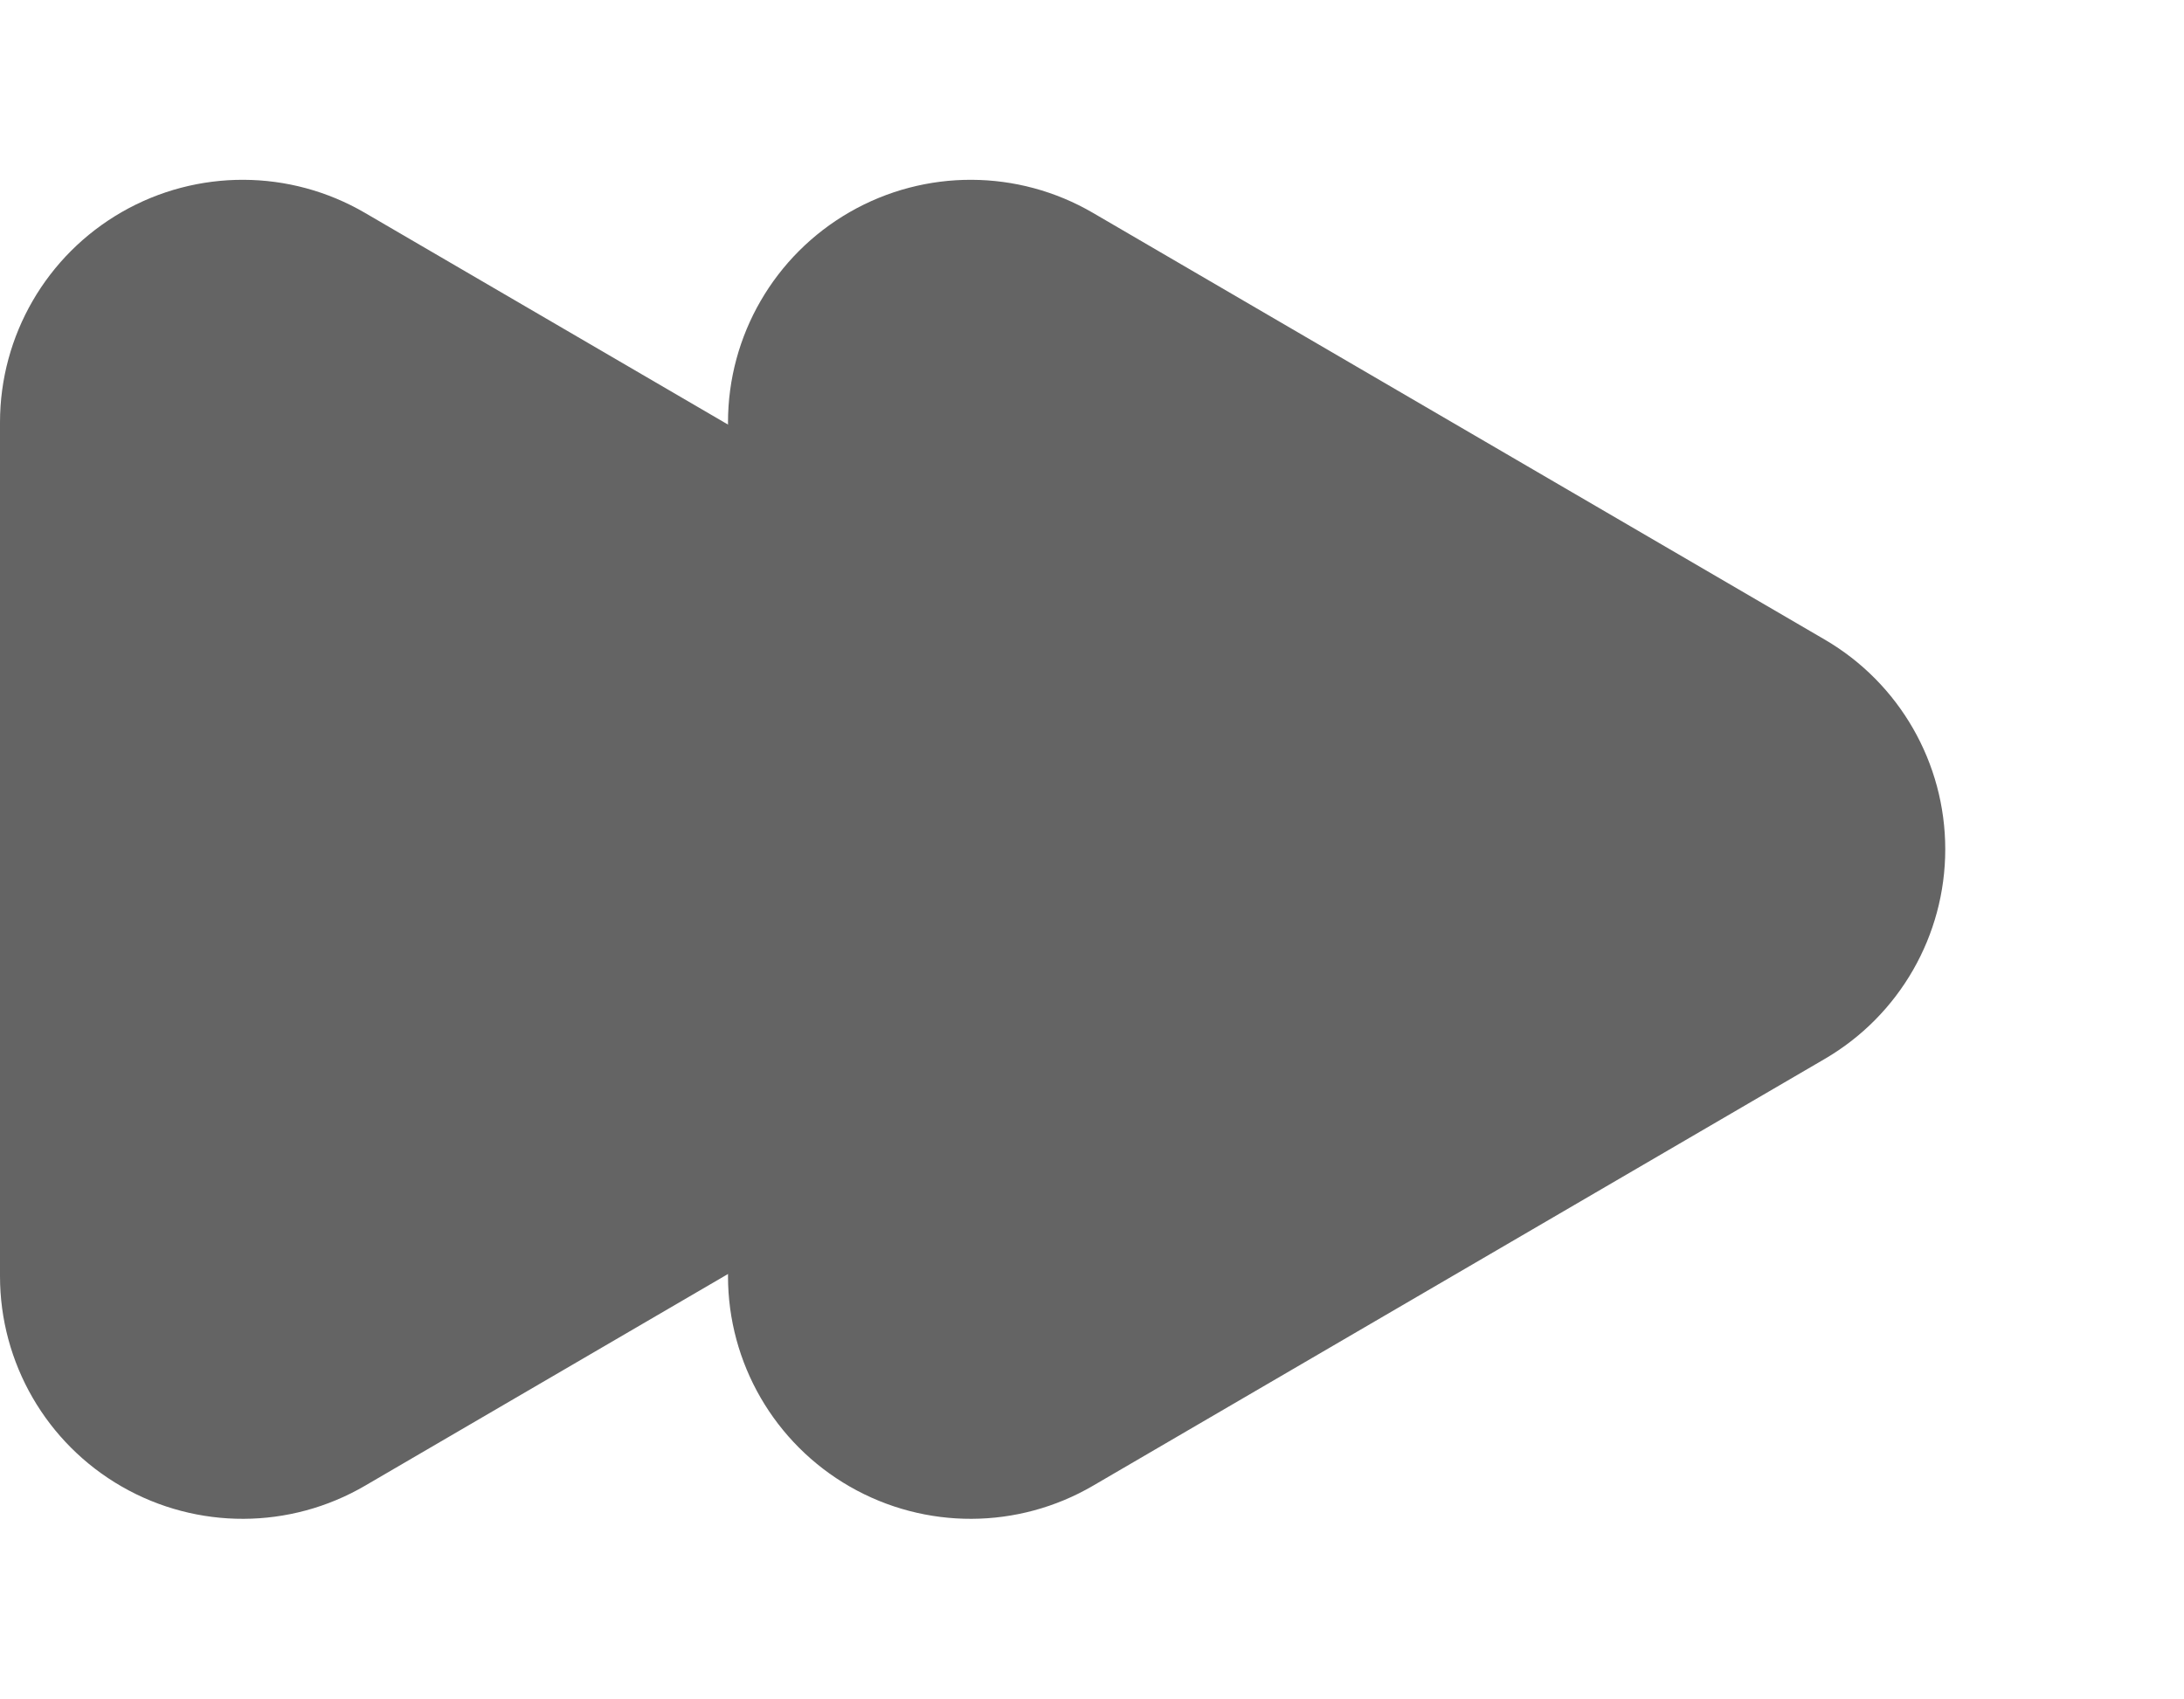
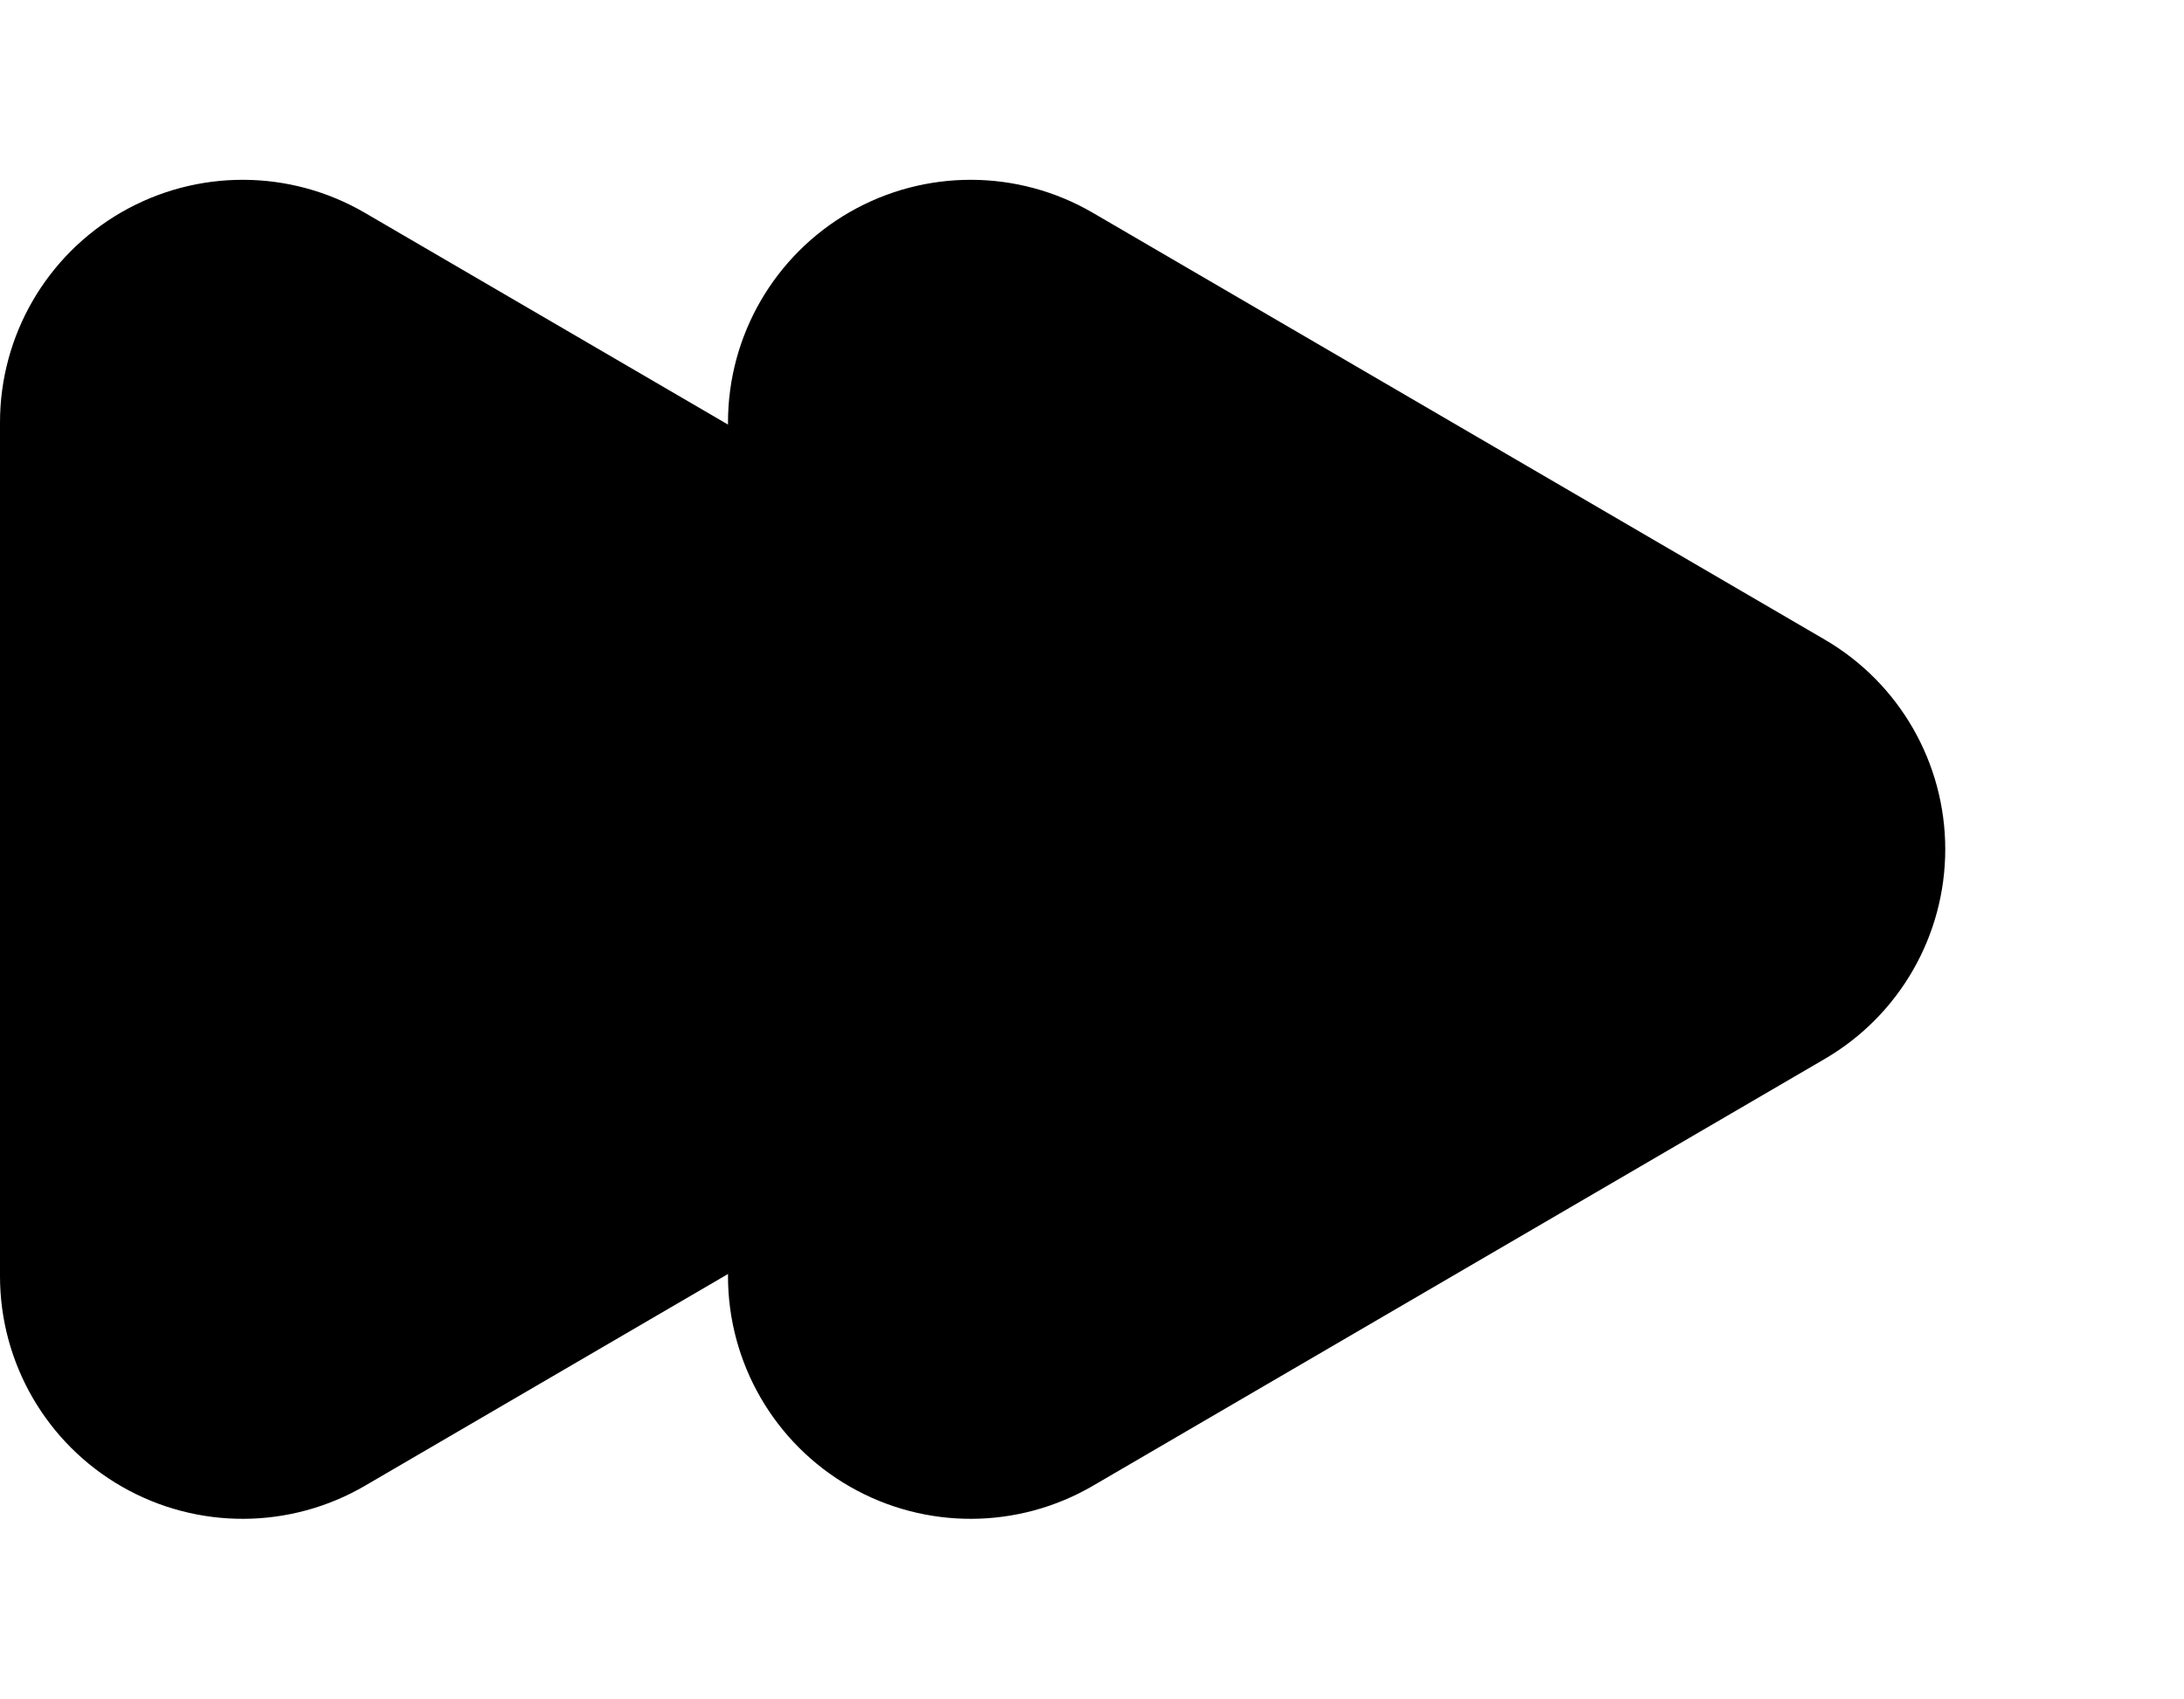
- <svg xmlns="http://www.w3.org/2000/svg" width="45" height="35" viewBox="0 0 45 35">
-   <path id="多边形_2" data-name="多边形 2" d="M13.181,7.4a5,5,0,0,1,8.638,0l8.795,15.077A5,5,0,0,1,26.295,30H8.705a5,5,0,0,1-4.319-7.519Z" transform="translate(30) rotate(90)" fill="#646464" />
-   <path id="多边形_3" data-name="多边形 3" d="M13.181,7.4a5,5,0,0,1,8.638,0l8.795,15.077A5,5,0,0,1,26.295,30H8.705a5,5,0,0,1-4.319-7.519Z" transform="translate(45) rotate(90)" fill="#646464" />
+ <svg xmlns="http://www.w3.org/2000/svg" style="z-index: 910;" width="45" height="35" viewBox="0 0 45 35">
+   <path class="icon" d="M13.181,7.4a5,5,0,0,1,8.638,0l8.795,15.077A5,5,0,0,1,26.295,30H8.705a5,5,0,0,1-4.319-7.519Z" transform="translate(30) rotate(90)" />
+   <path class="icon" d="M13.181,7.4a5,5,0,0,1,8.638,0l8.795,15.077A5,5,0,0,1,26.295,30H8.705a5,5,0,0,1-4.319-7.519Z" transform="translate(45) rotate(90)" />
</svg>
